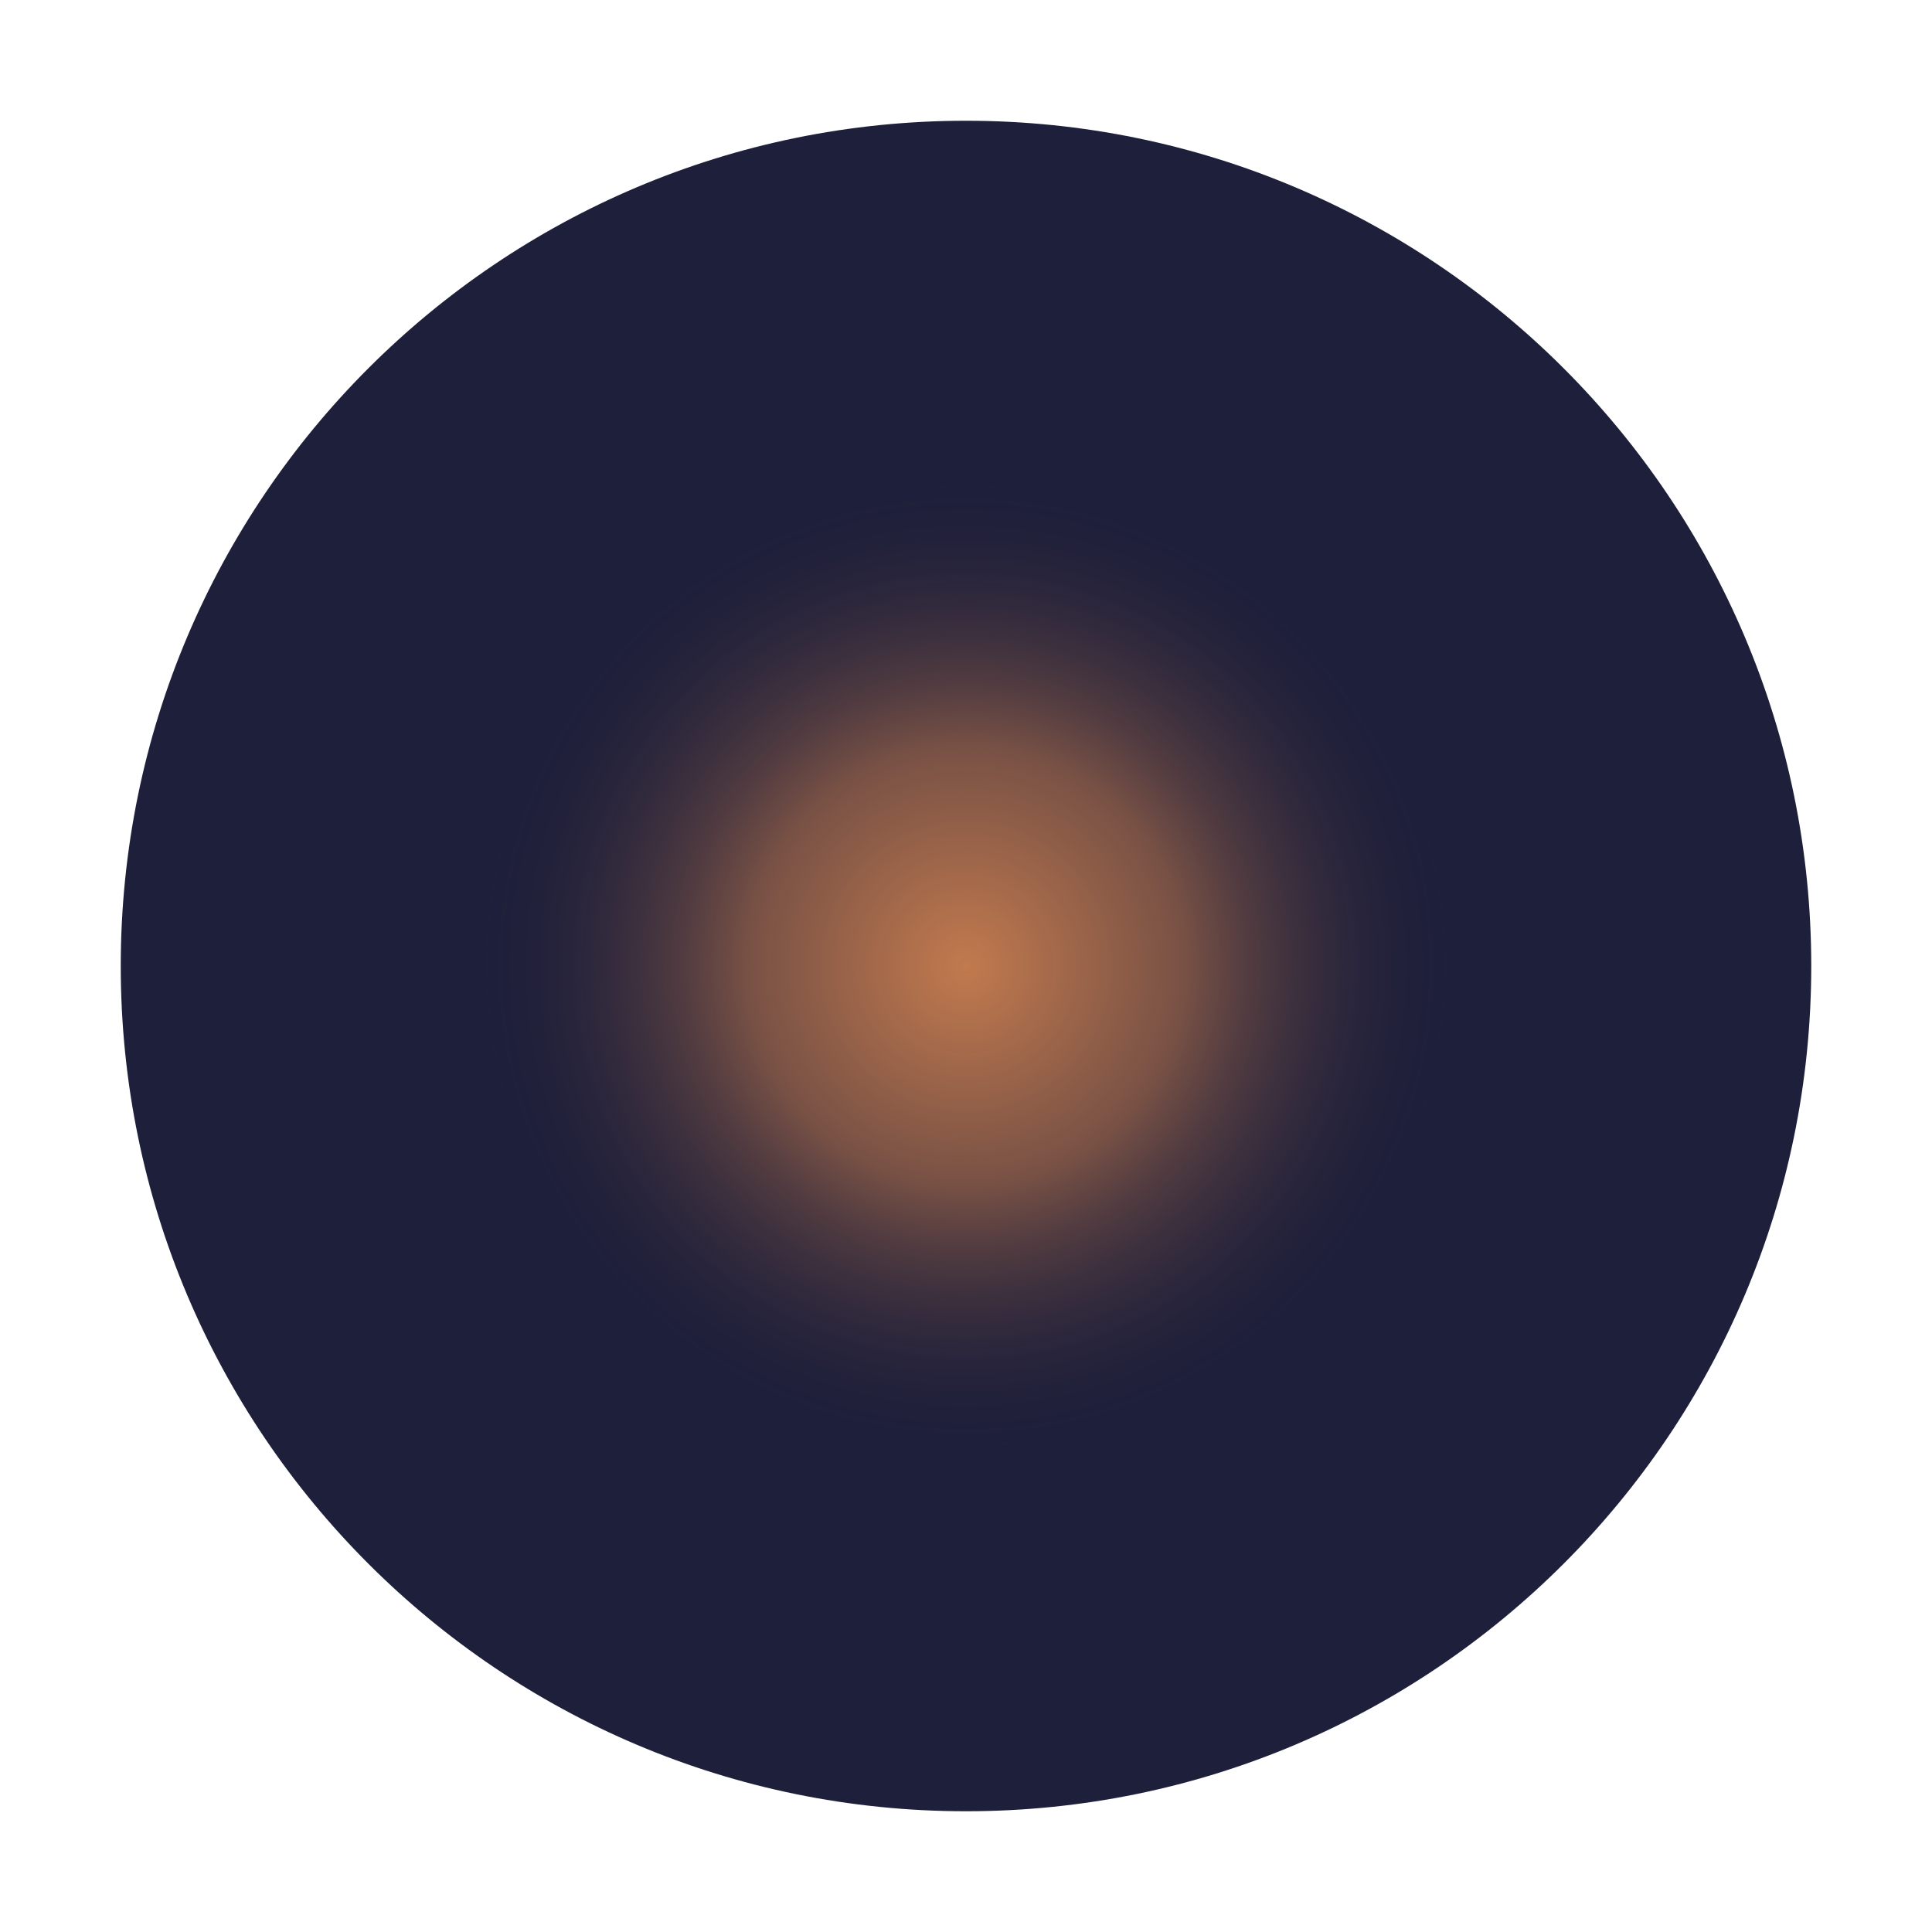
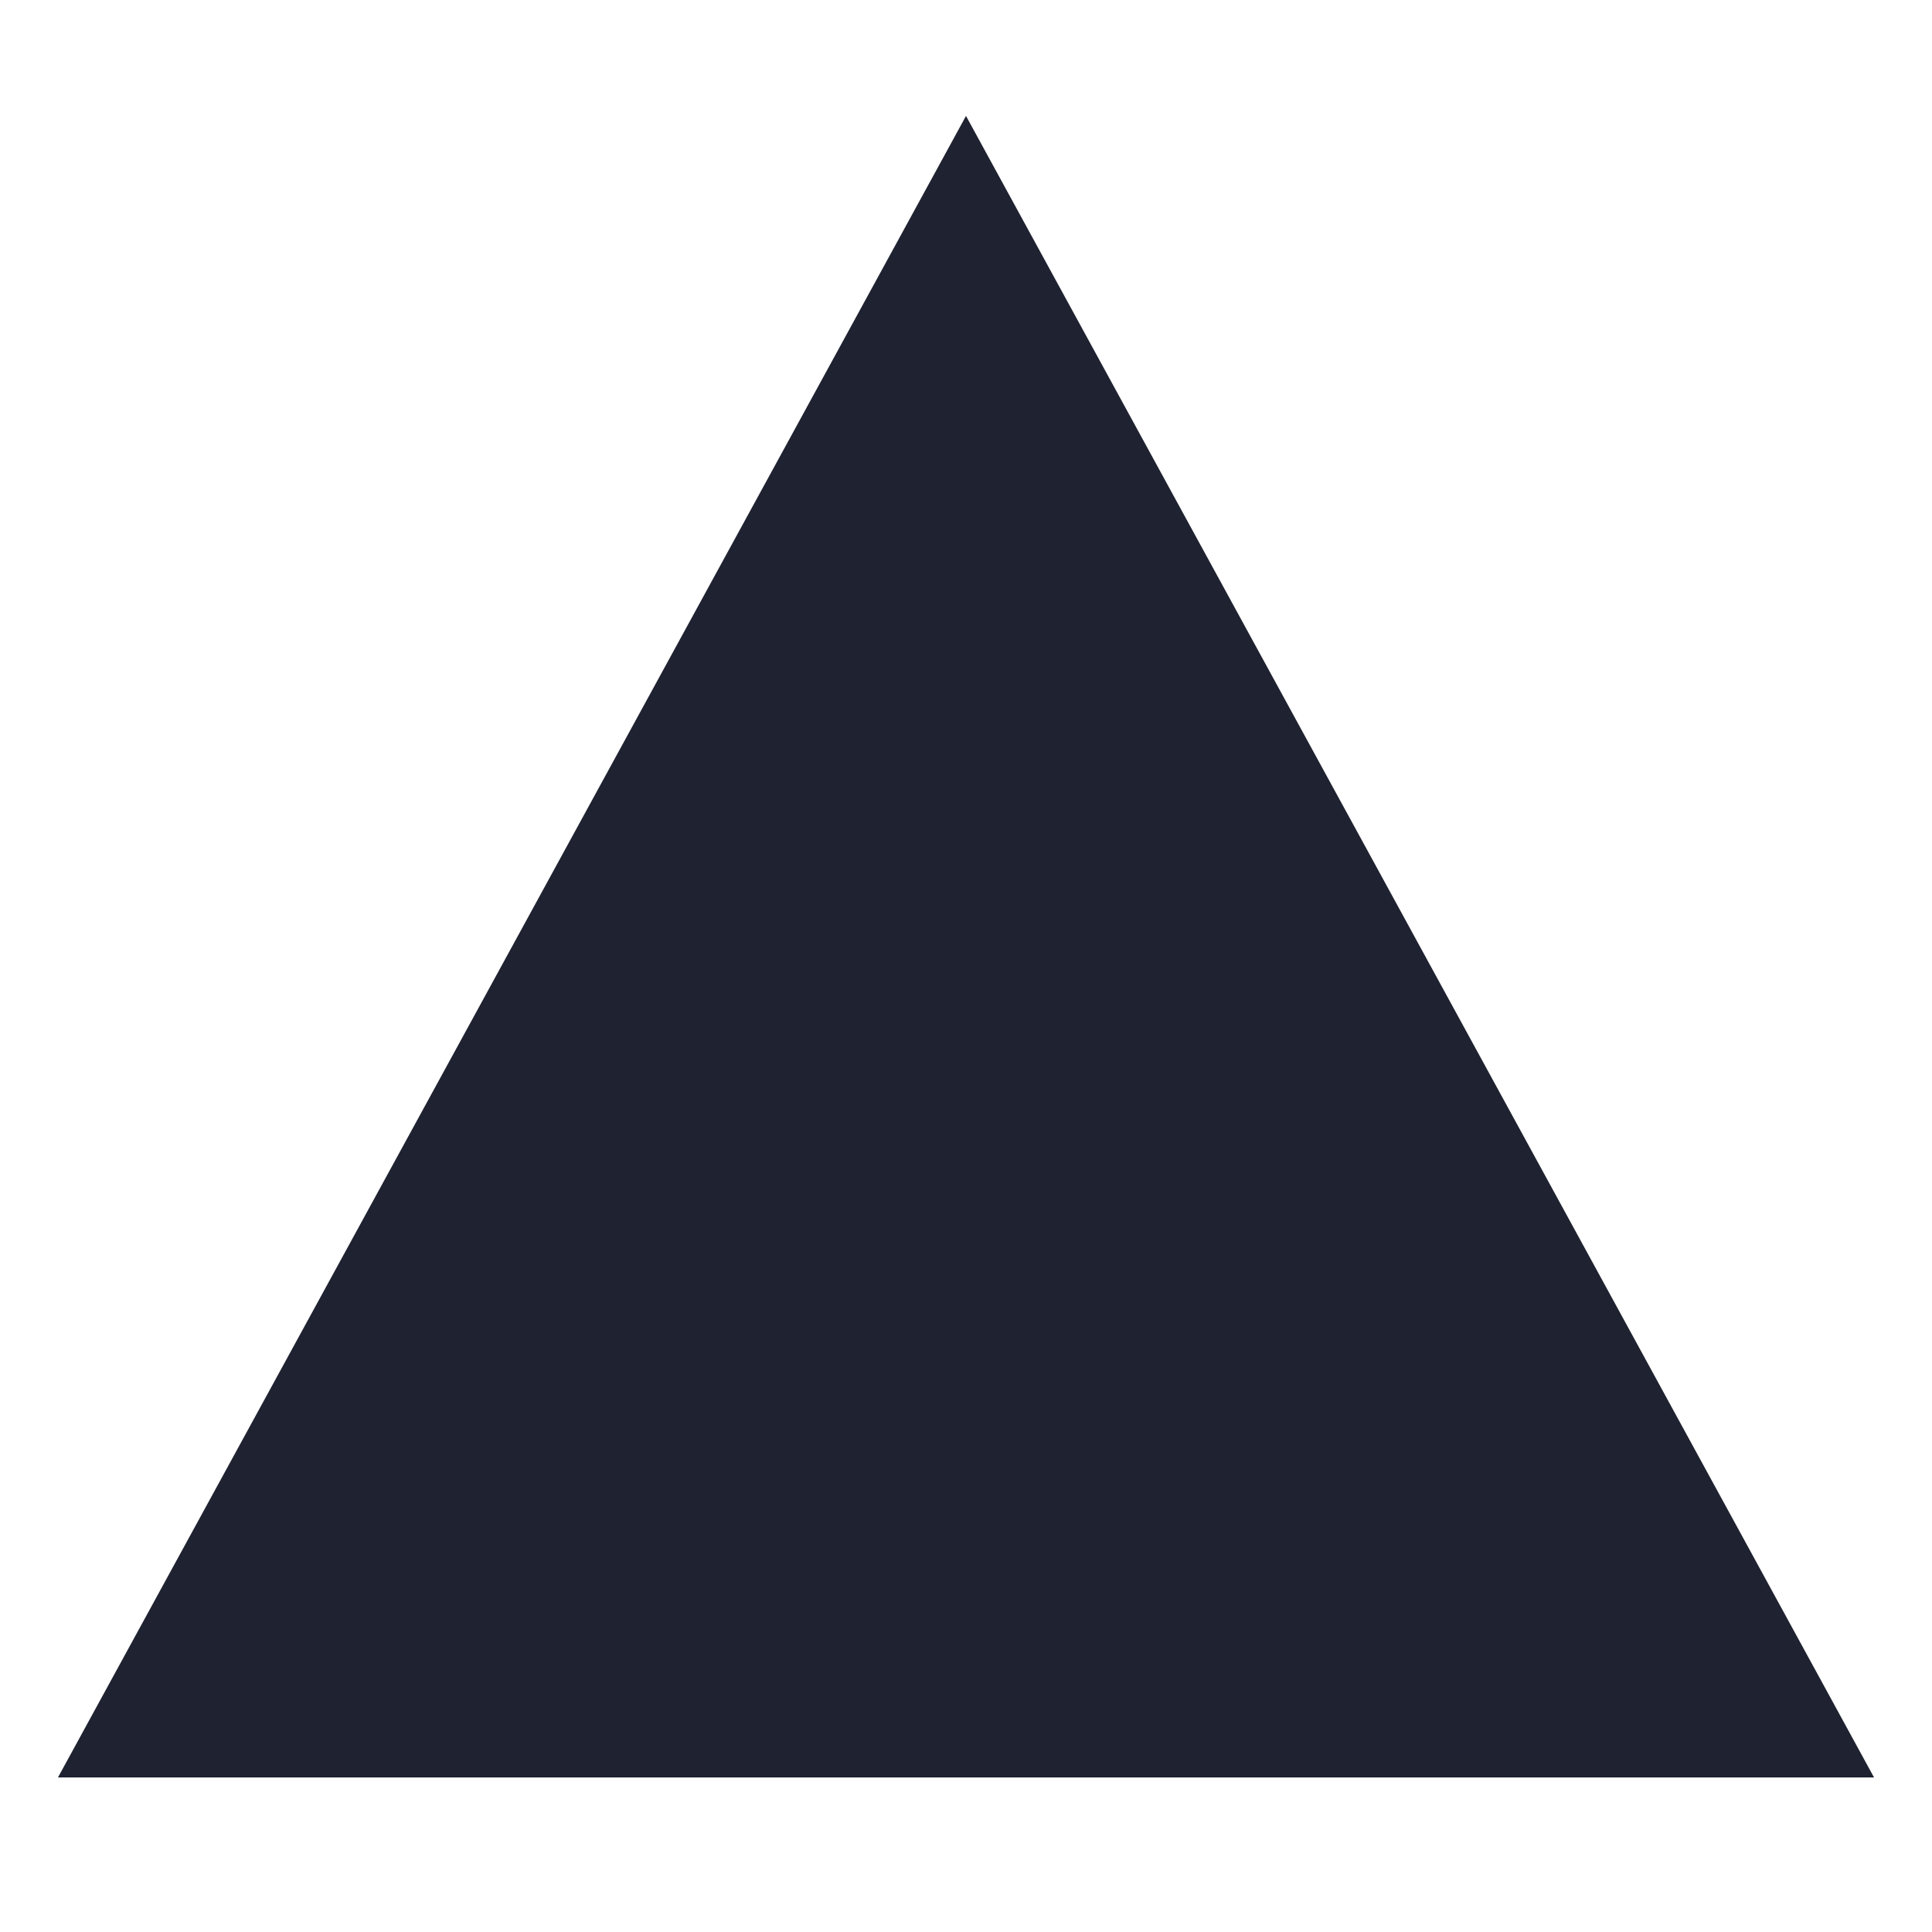
- <svg xmlns="http://www.w3.org/2000/svg" viewBox="0 0 32 32">
-   <defs>
-     <radialGradient id="ember" cx="50%" cy="50%" r="50%">
-       <stop offset="0%" stop-color="#C27A4E" />
-       <stop offset="45%" stop-color="#C27A4E" stop-opacity="0.55" />
-       <stop offset="100%" stop-color="#1E1F3A" stop-opacity="0" />
-     </radialGradient>
-   </defs>
-   <circle cx="16" cy="16" r="14" fill="#1E1F3A" />
-   <circle cx="16" cy="16" r="8" fill="url(#ember)" />
+ <svg xmlns="http://www.w3.org/2000/svg" viewBox="0 0 100 100">
+   <style>
+     path { fill: #1f2230; }
+     @media (prefers-color-scheme: dark) {
+       path { fill: #dfe2e8; }
+     }
+   </style>
+   <path d="M50 6 L97 92 H3 Z" />
</svg>
